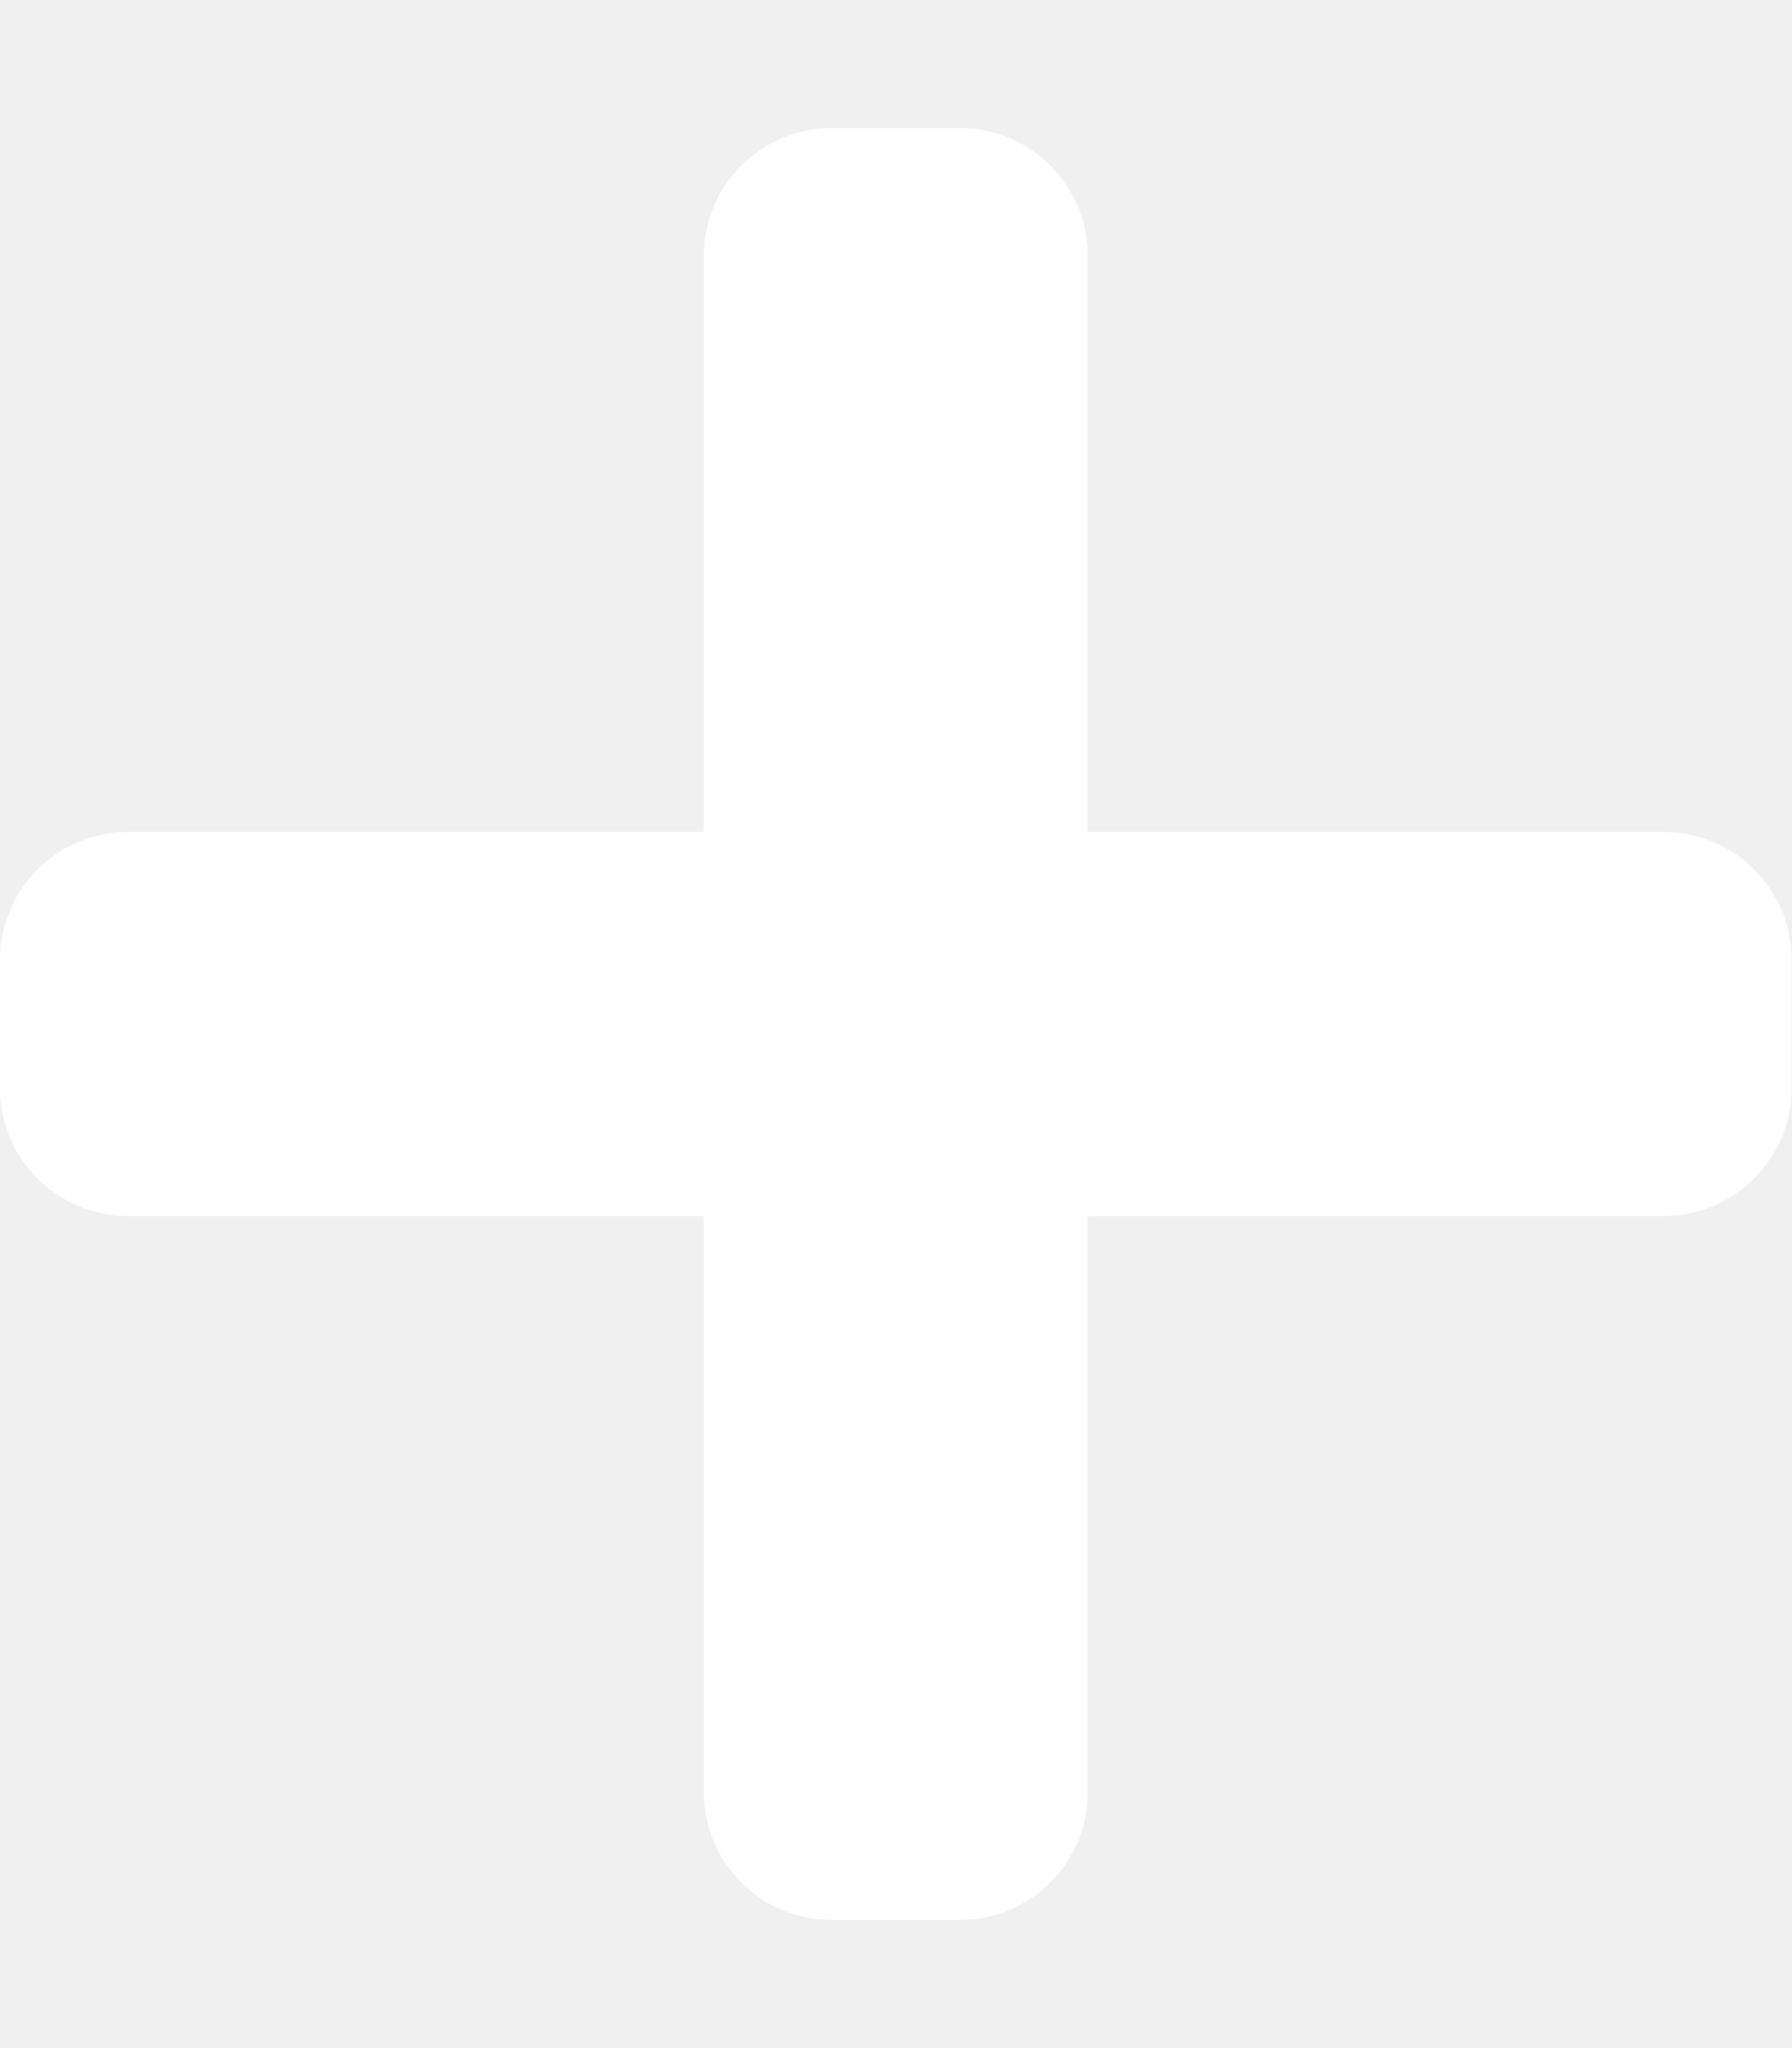
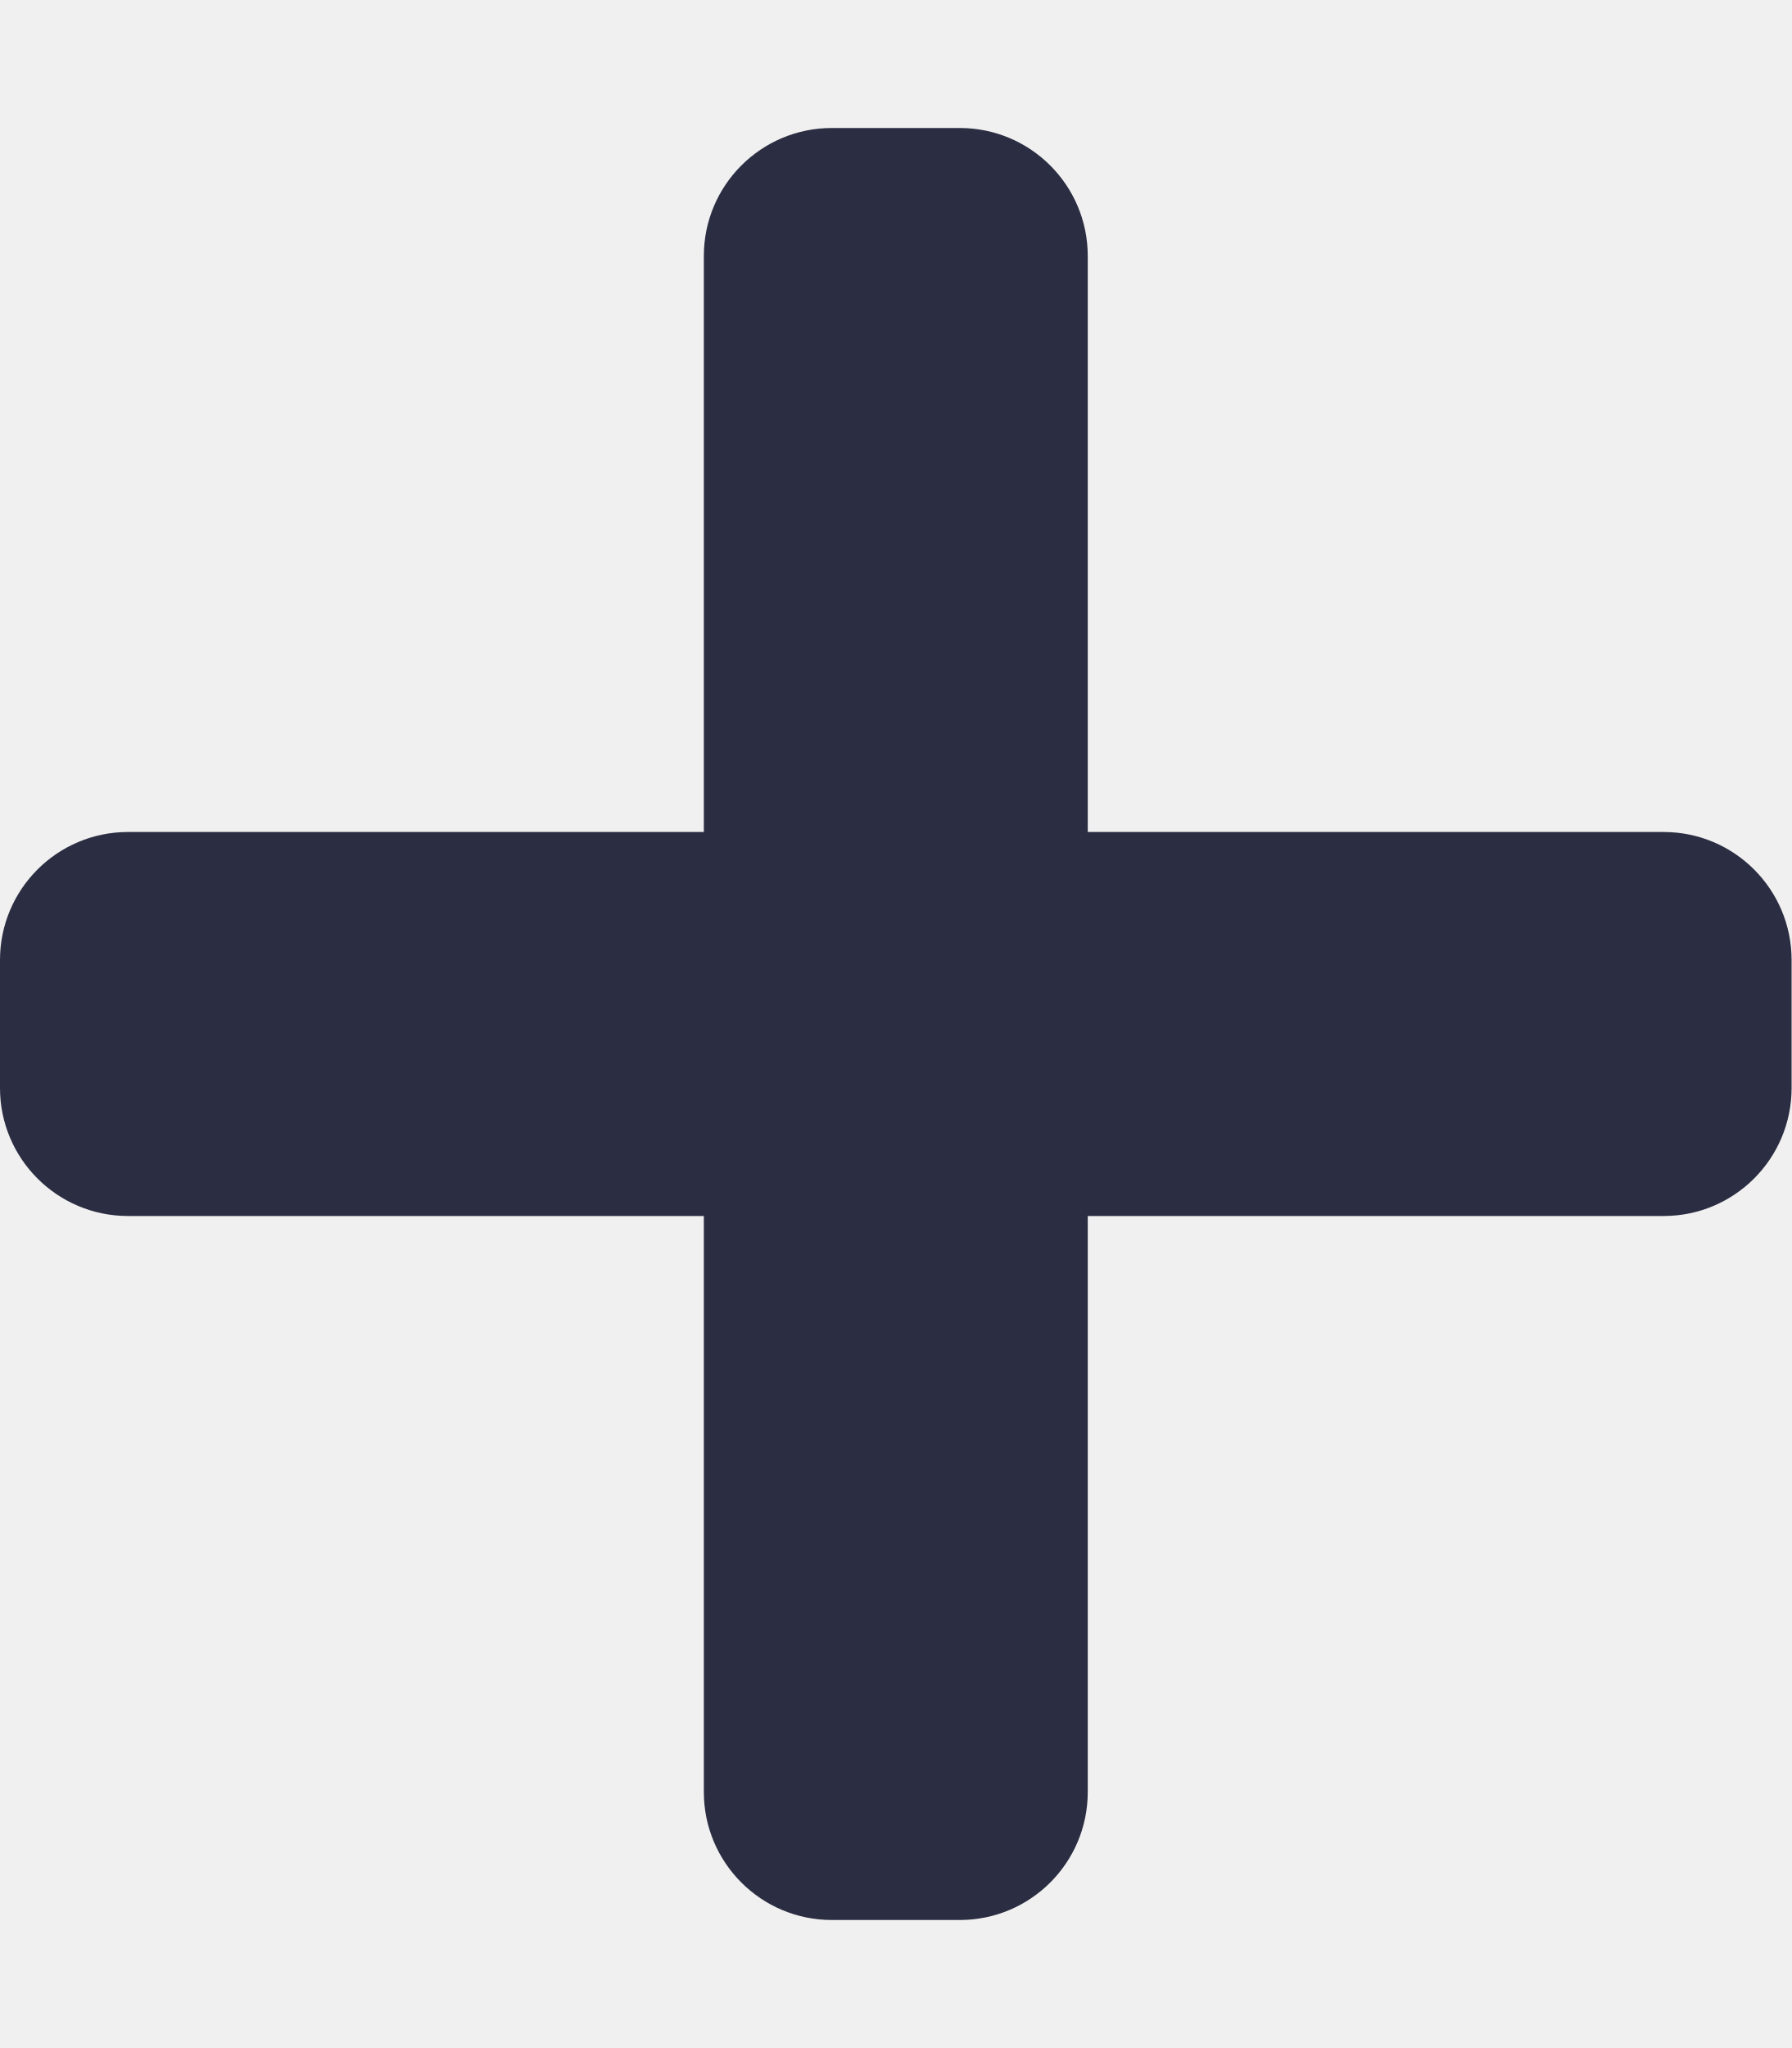
<svg xmlns="http://www.w3.org/2000/svg" viewBox="0 0 448 512" version="1.1" id="svg4">
  <defs id="defs8" />
-   <path d="M416 208H272V64c0-17.67-14.33-32-32-32h-32c-17.67 0-32 14.33-32 32v144H32c-17.67 0-32 14.33-32 32v32c0 17.67 14.33 32 32 32h144v144c0 17.67 14.33 32 32 32h32c17.67 0 32-14.33 32-32V304h144c17.67 0 32-14.33 32-32v-32c0-17.67-14.33-32-32-32z" id="path2" style="fill:#ffffff" />
+   <path d="M416 208H272V64c0-17.67-14.33-32-32-32h-32c-17.67 0-32 14.33-32 32v144H32c-17.67 0-32 14.33-32 32v32c0 17.67 14.33 32 32 32h144v144c0 17.67 14.33 32 32 32h32c17.67 0 32-14.33 32-32V304h144c17.67 0 32-14.33 32-32v-32c0-17.67-14.33-32-32-32z" id="path2" style="fill:#2B2D42" />
</svg>
